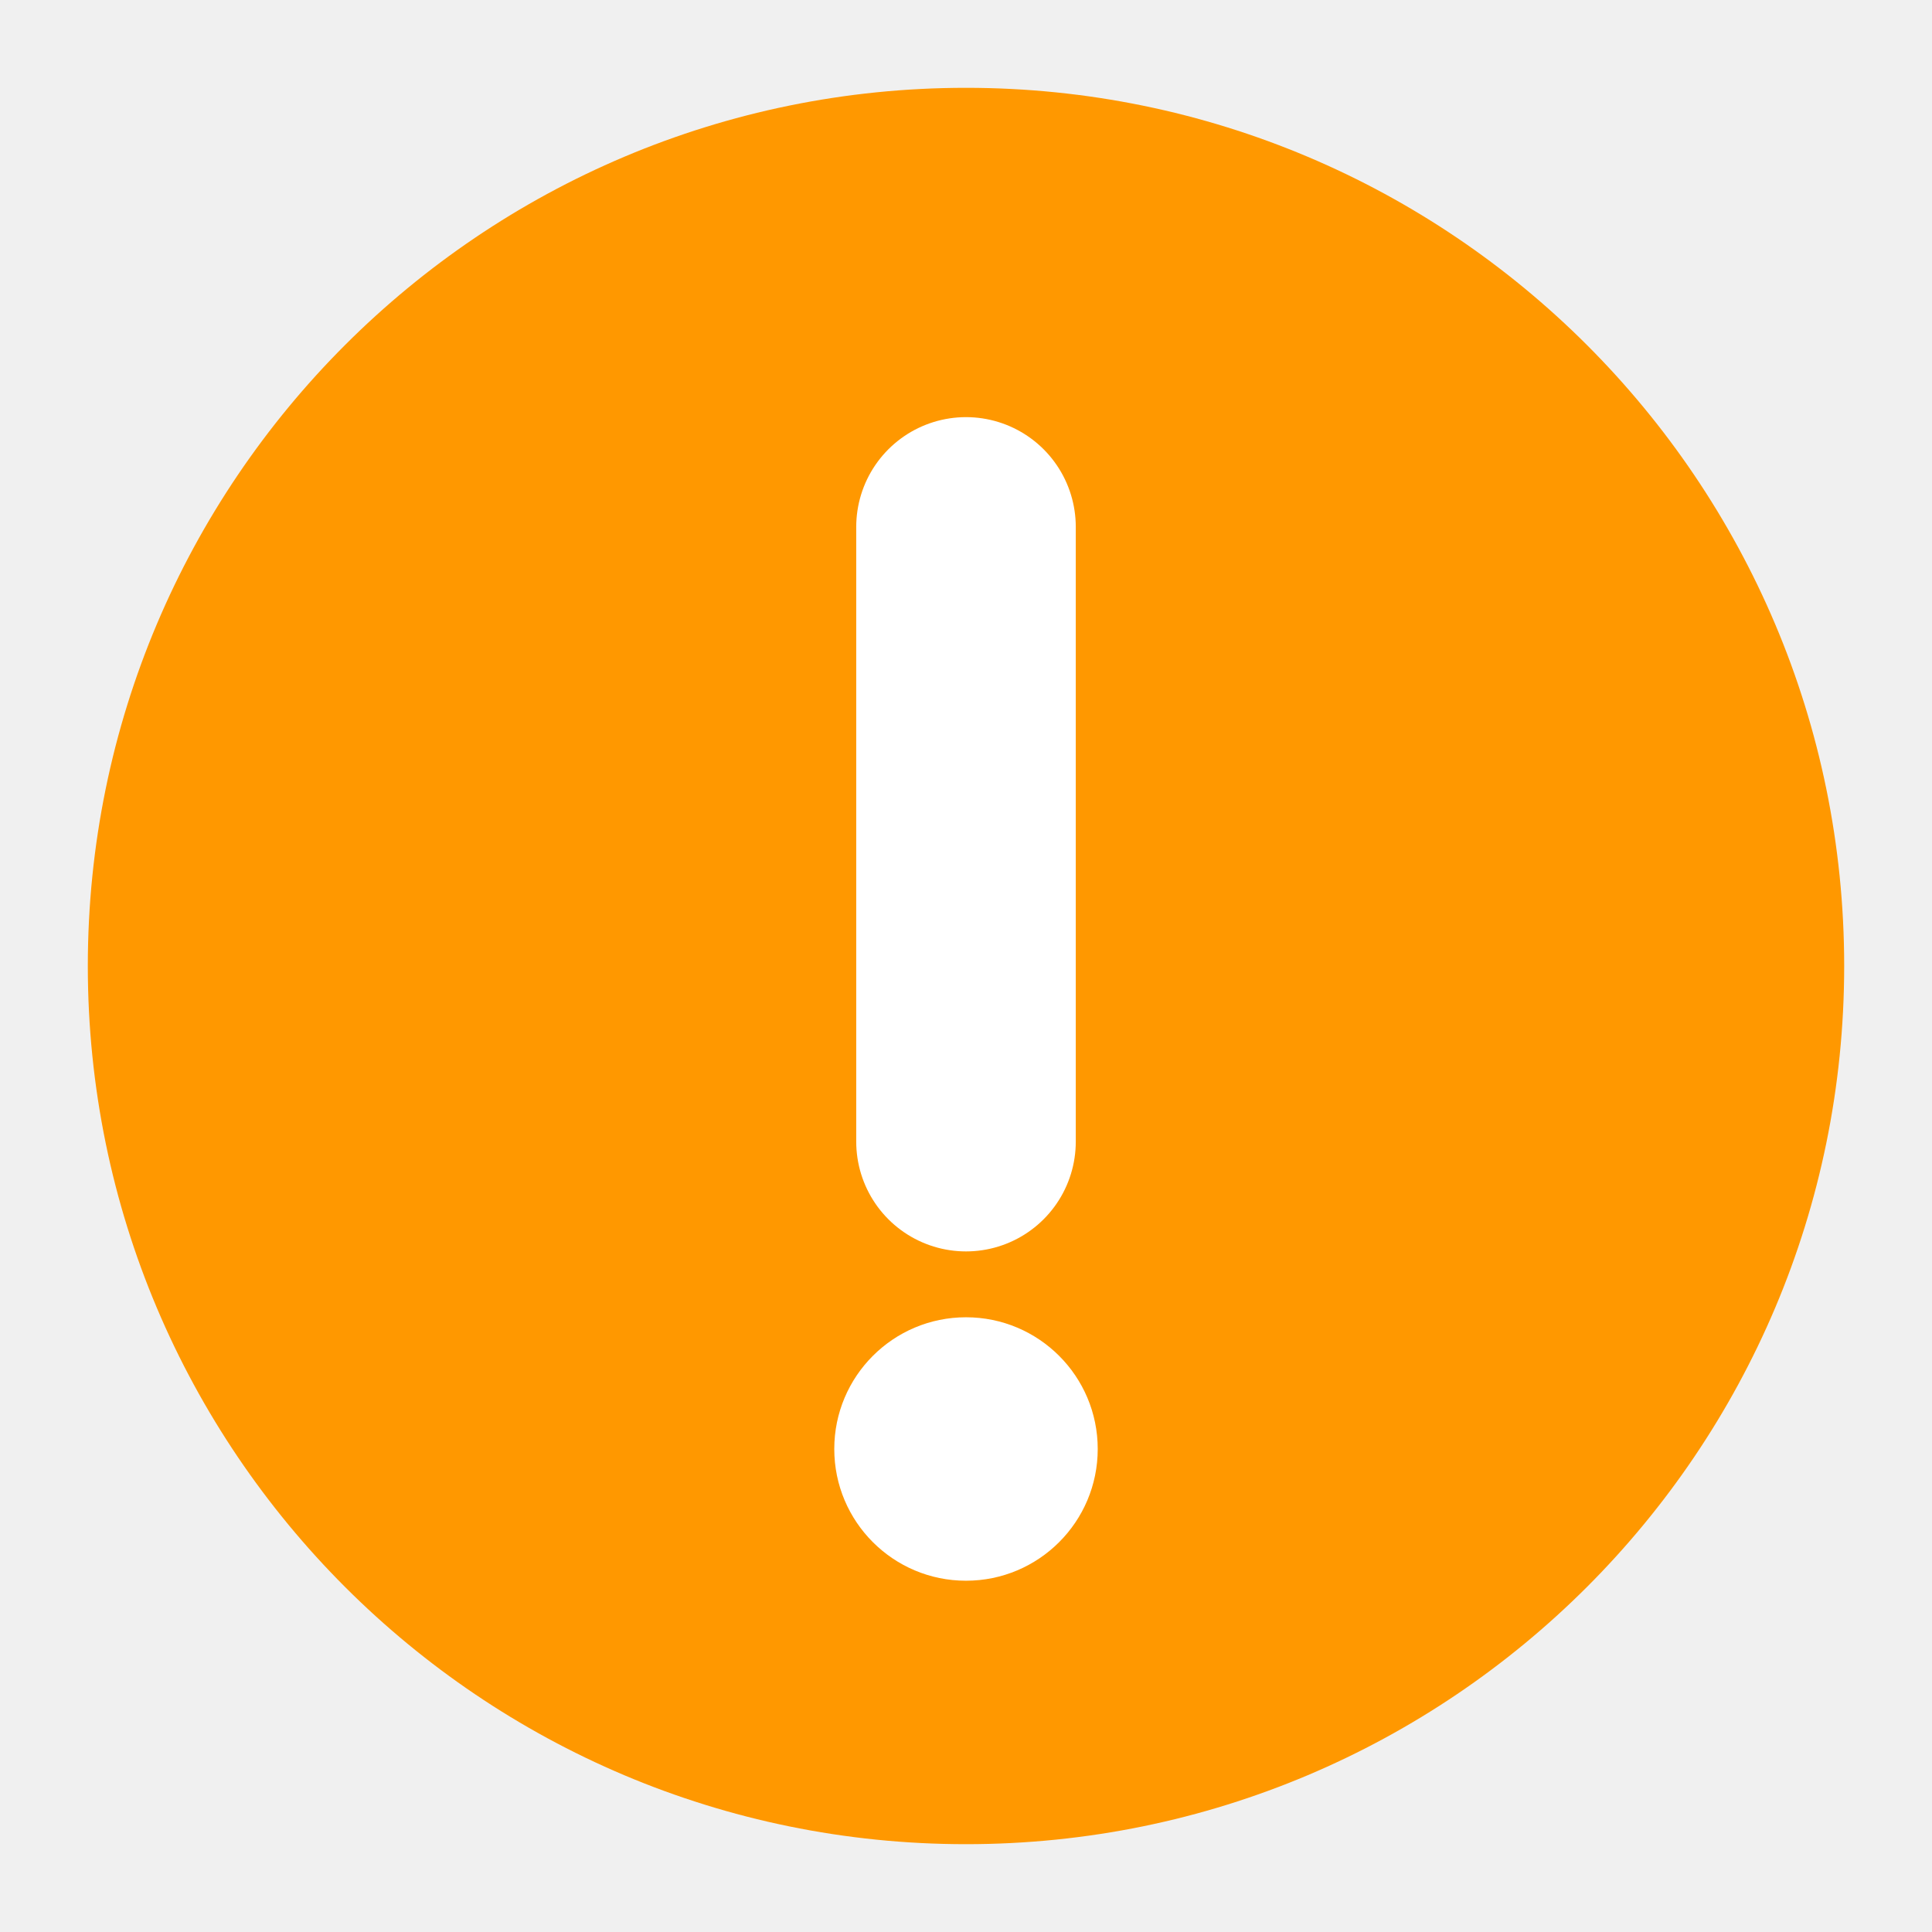
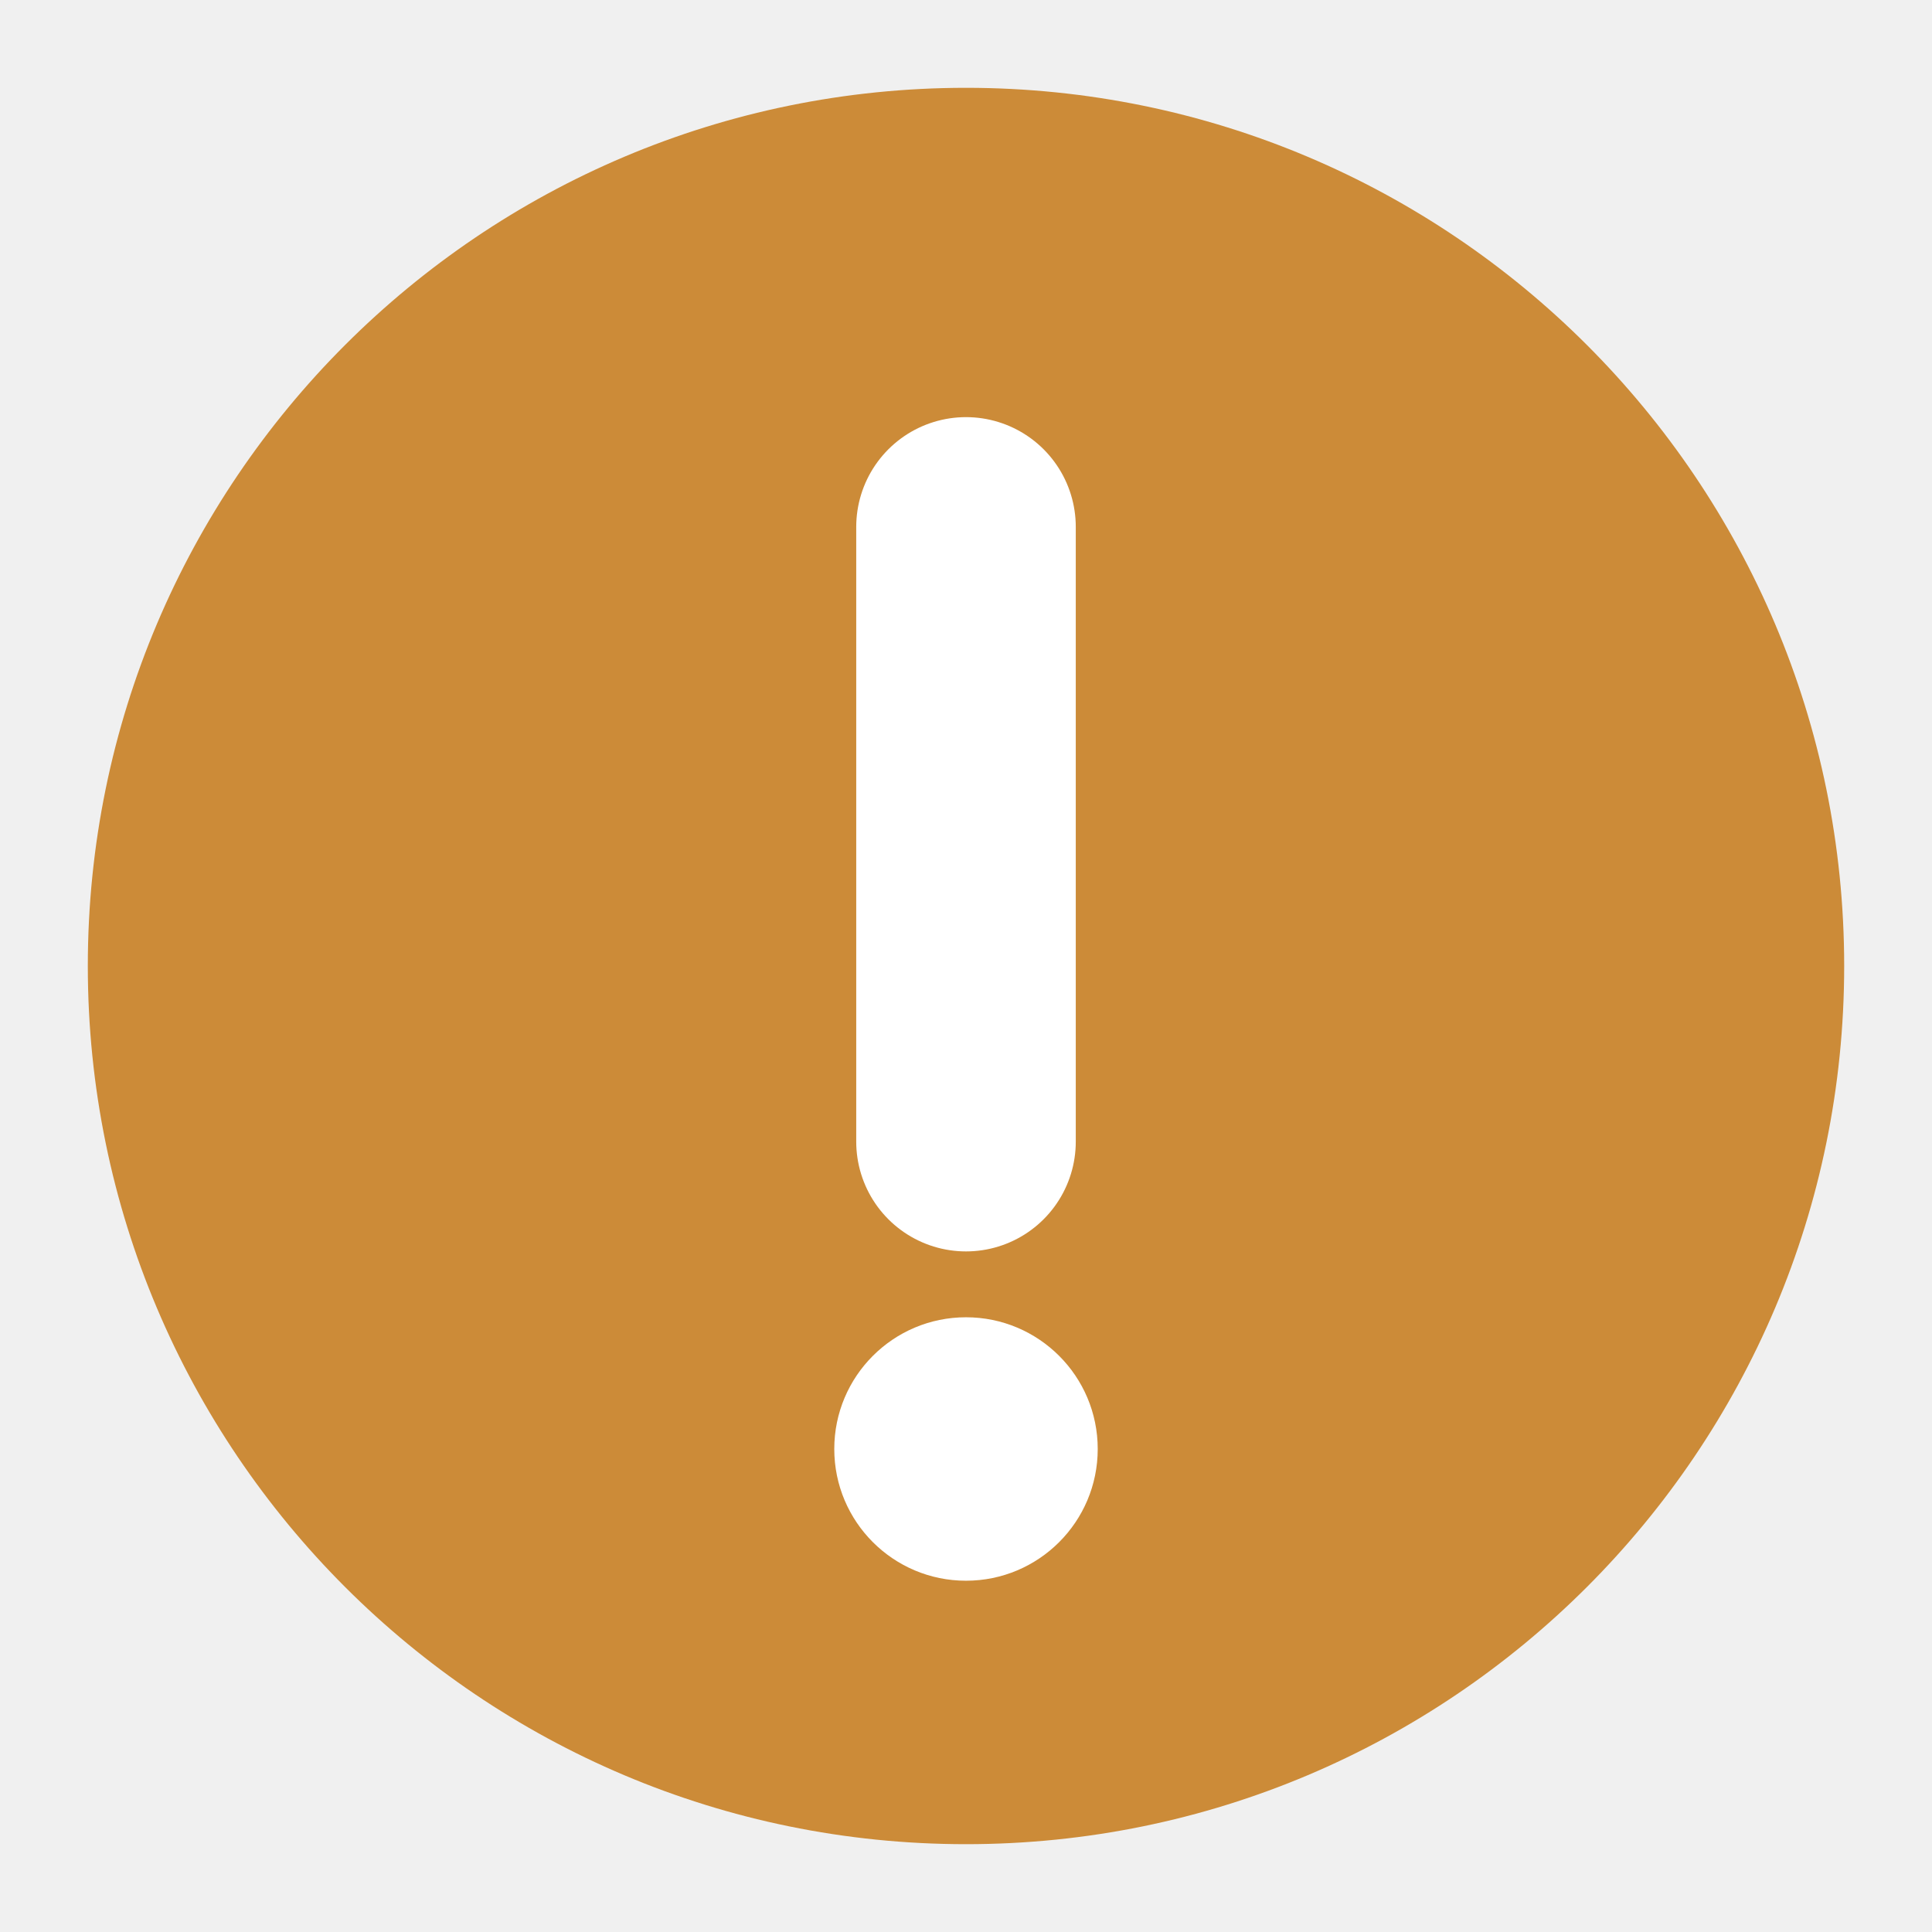
<svg xmlns="http://www.w3.org/2000/svg" viewBox="0 0 22 22" width="22" height="22">
-   <circle cx="11" cy="11" r="10" fill="#FF9800" />
+   <circle cx="11" cy="11" r="10" fill="#CC8B38" />
  <line x1="11" y1="6" x2="11" y2="13" stroke="white" stroke-width="2.5" stroke-linecap="round" />
  <circle cx="11" cy="16.5" r="1.5" fill="white" />
</svg>
